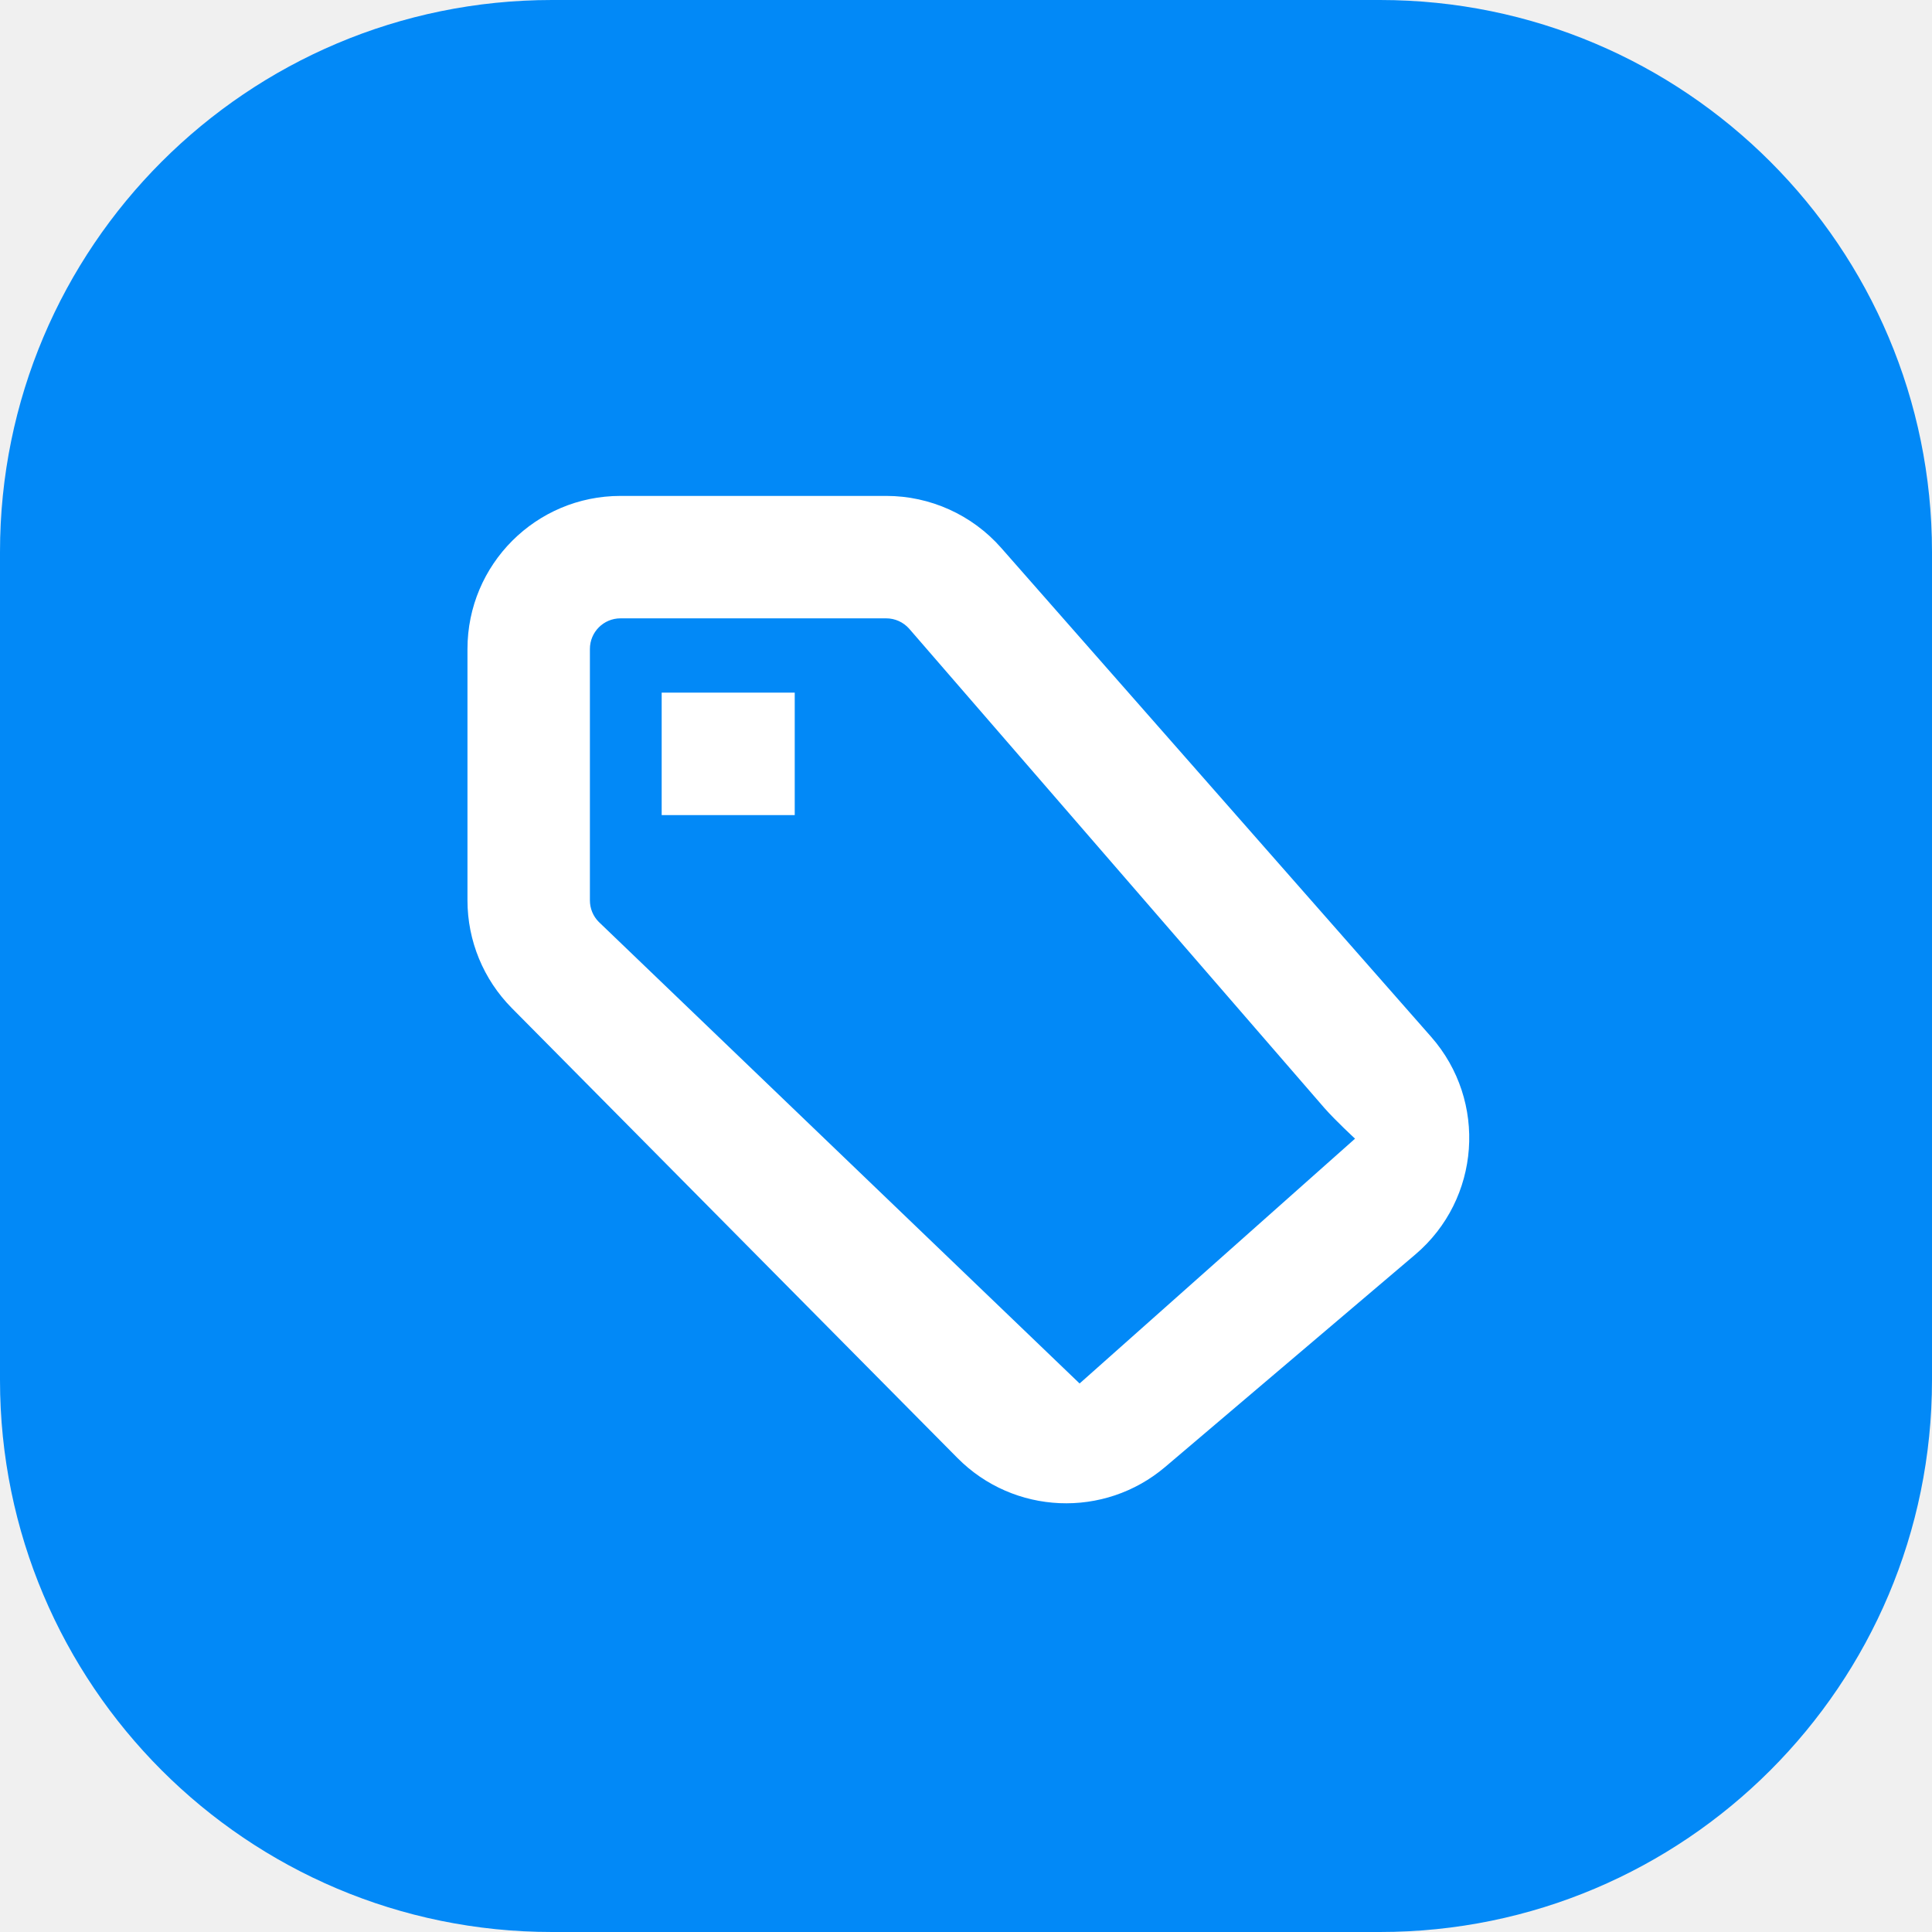
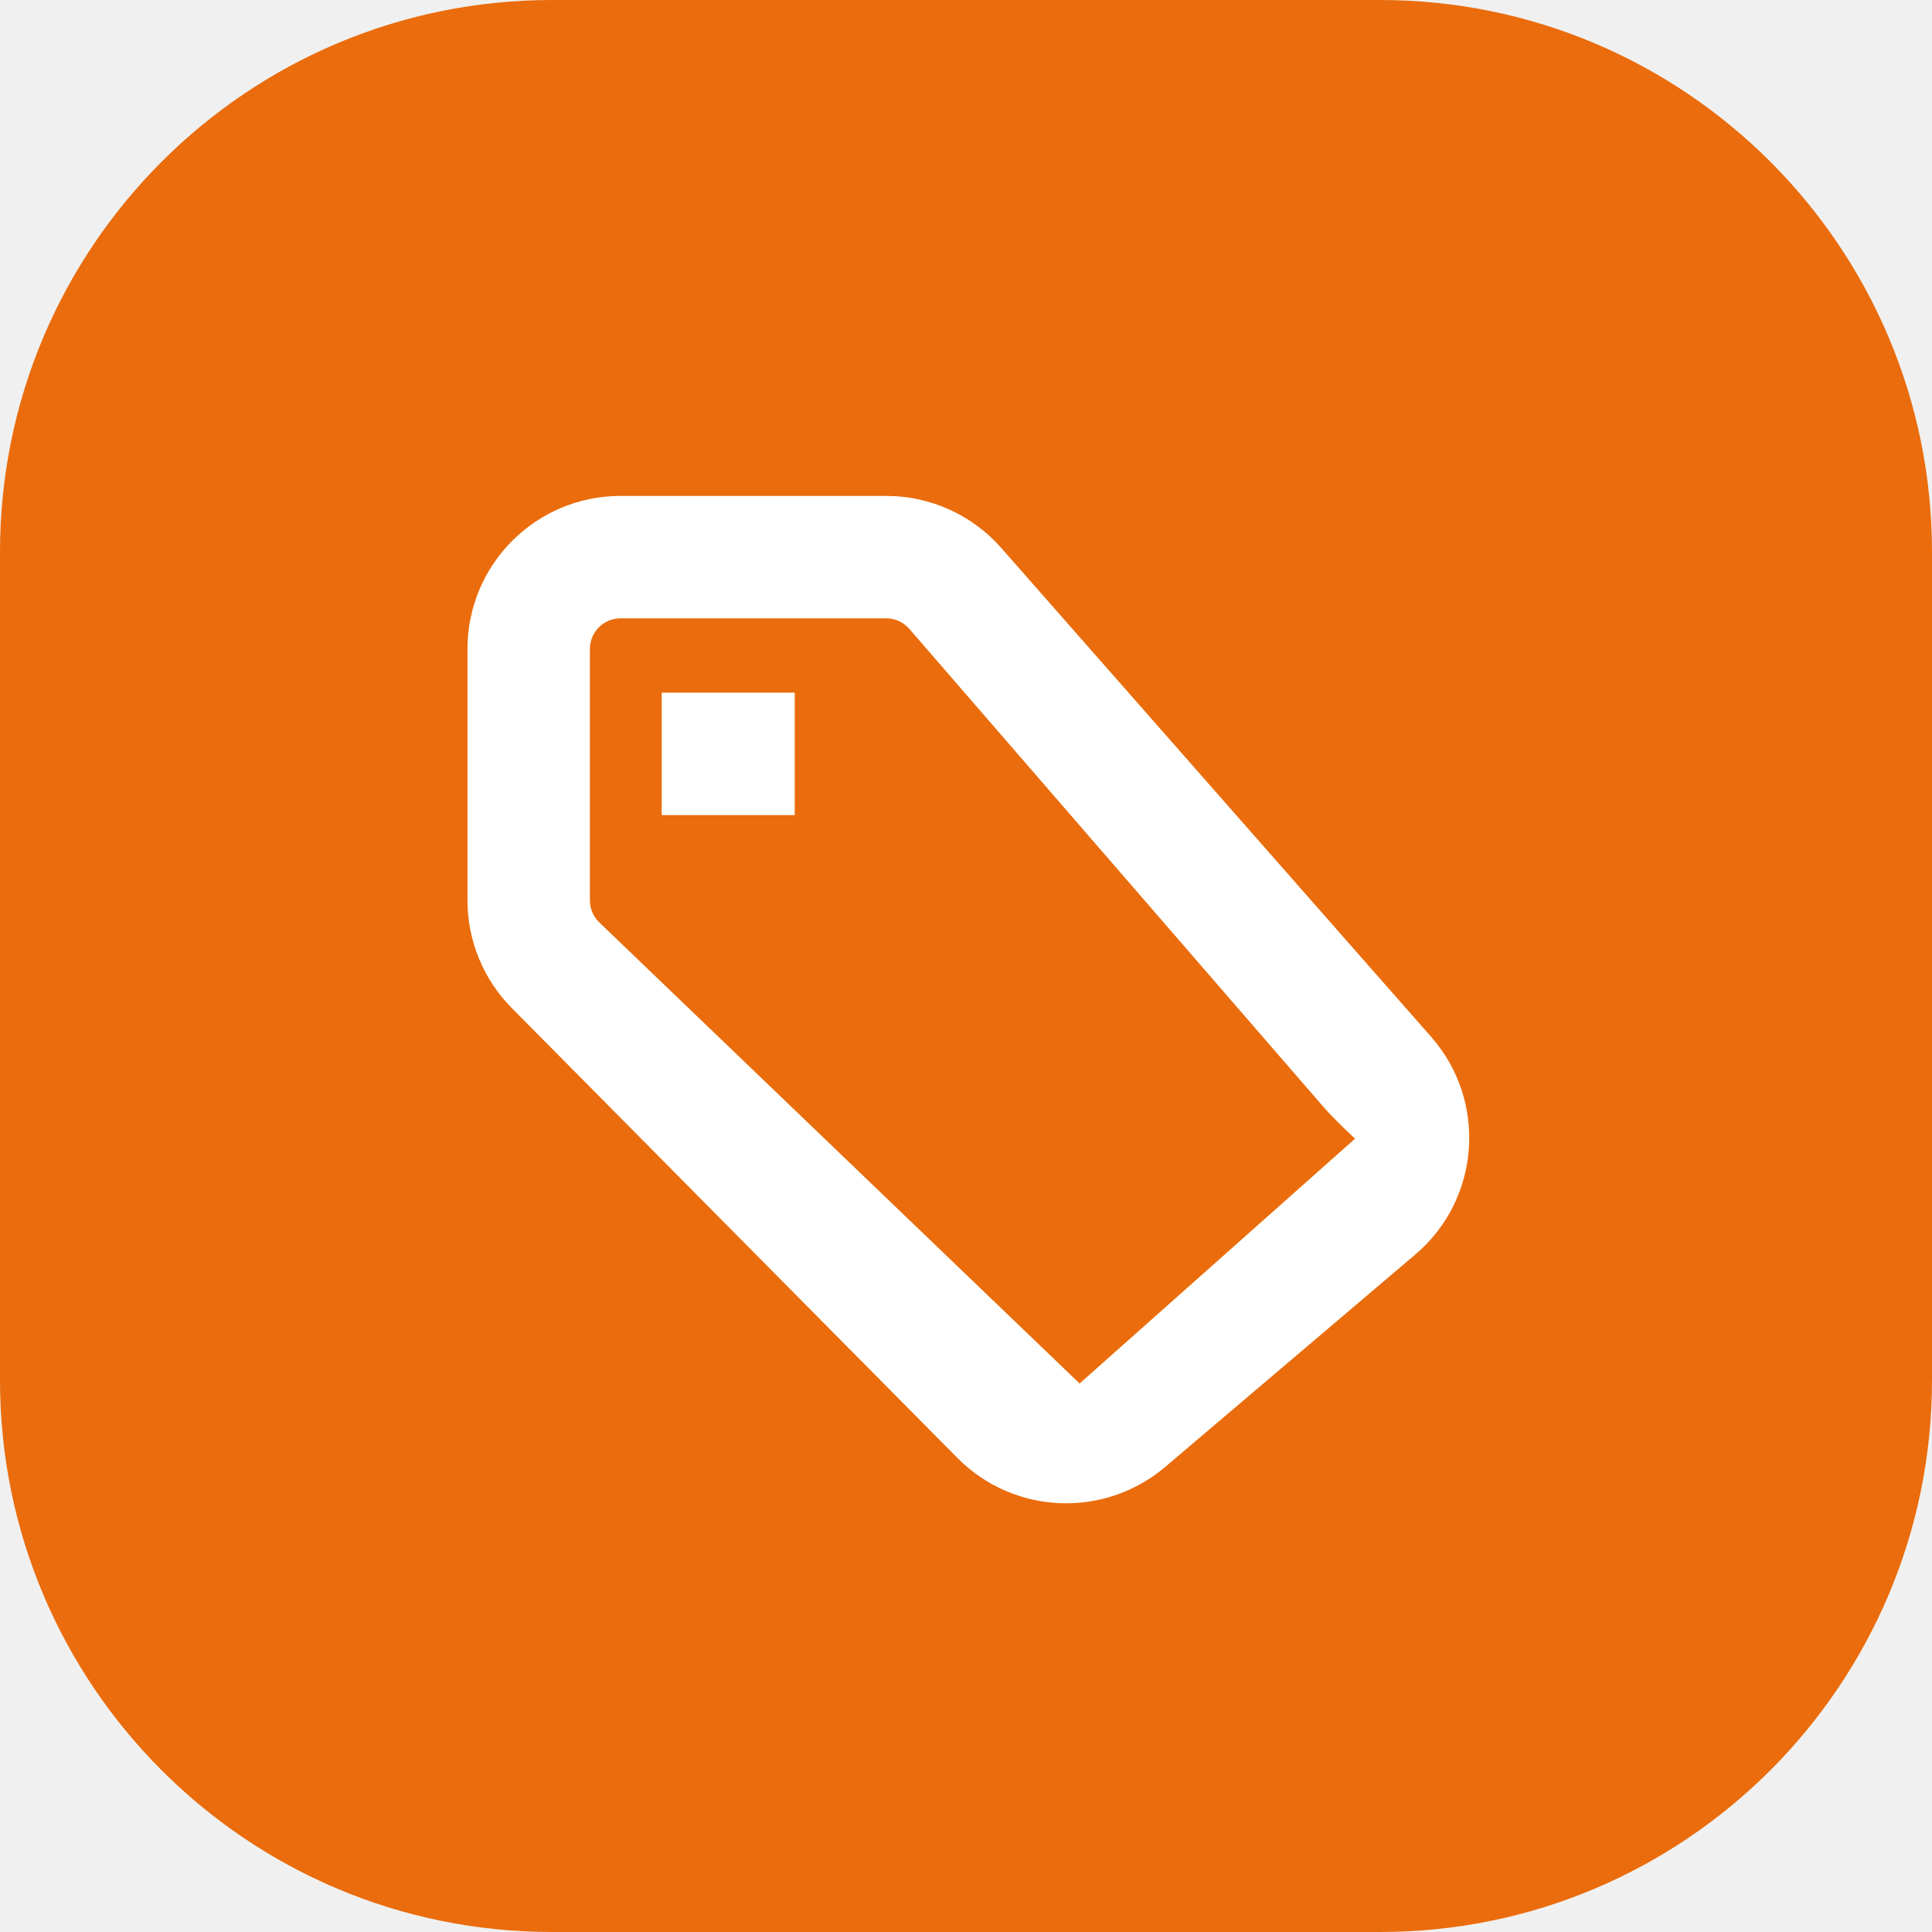
<svg xmlns="http://www.w3.org/2000/svg" width="54" height="54" viewBox="0 0 54 54" fill="none">
-   <path d="M38.571 0H15.429C6.908 0 0 6.908 0 15.429V38.571C0 47.092 6.908 54 15.429 54H38.571C47.092 54 54 47.092 54 38.571V15.429C54 6.908 47.092 0 38.571 0Z" fill="#0289F7" />
+   <path d="M38.571 0H15.429C6.908 0 0 6.908 0 15.429V38.571C0 47.092 6.908 54 15.429 54H38.571C47.092 54 54 47.092 54 38.571V15.429C54 6.908 47.092 0 38.571 0Z" fill="#EA6C0C" />
  <path d="M24.771 13.861C26 13.861 27.171 14.39 27.983 15.313L40.001 28.98C41.579 30.776 41.38 33.516 39.558 35.064L32.569 41C30.865 42.447 28.334 42.339 26.761 40.751L14.304 28.175C13.511 27.374 13.066 26.293 13.066 25.166V18.139C13.066 15.776 14.981 13.861 17.343 13.861H24.771ZM22.213 19.36V22.782H18.494V19.36H22.213ZM16.488 25.166C16.488 25.391 16.576 25.607 16.735 25.767L30.175 38.669L37.874 31.826C37.874 31.826 37.334 31.329 37.018 30.97L25.413 17.574C25.25 17.389 25.017 17.283 24.771 17.283H17.343C16.87 17.283 16.488 17.666 16.488 18.139V25.166Z" fill="white" />
</svg>
